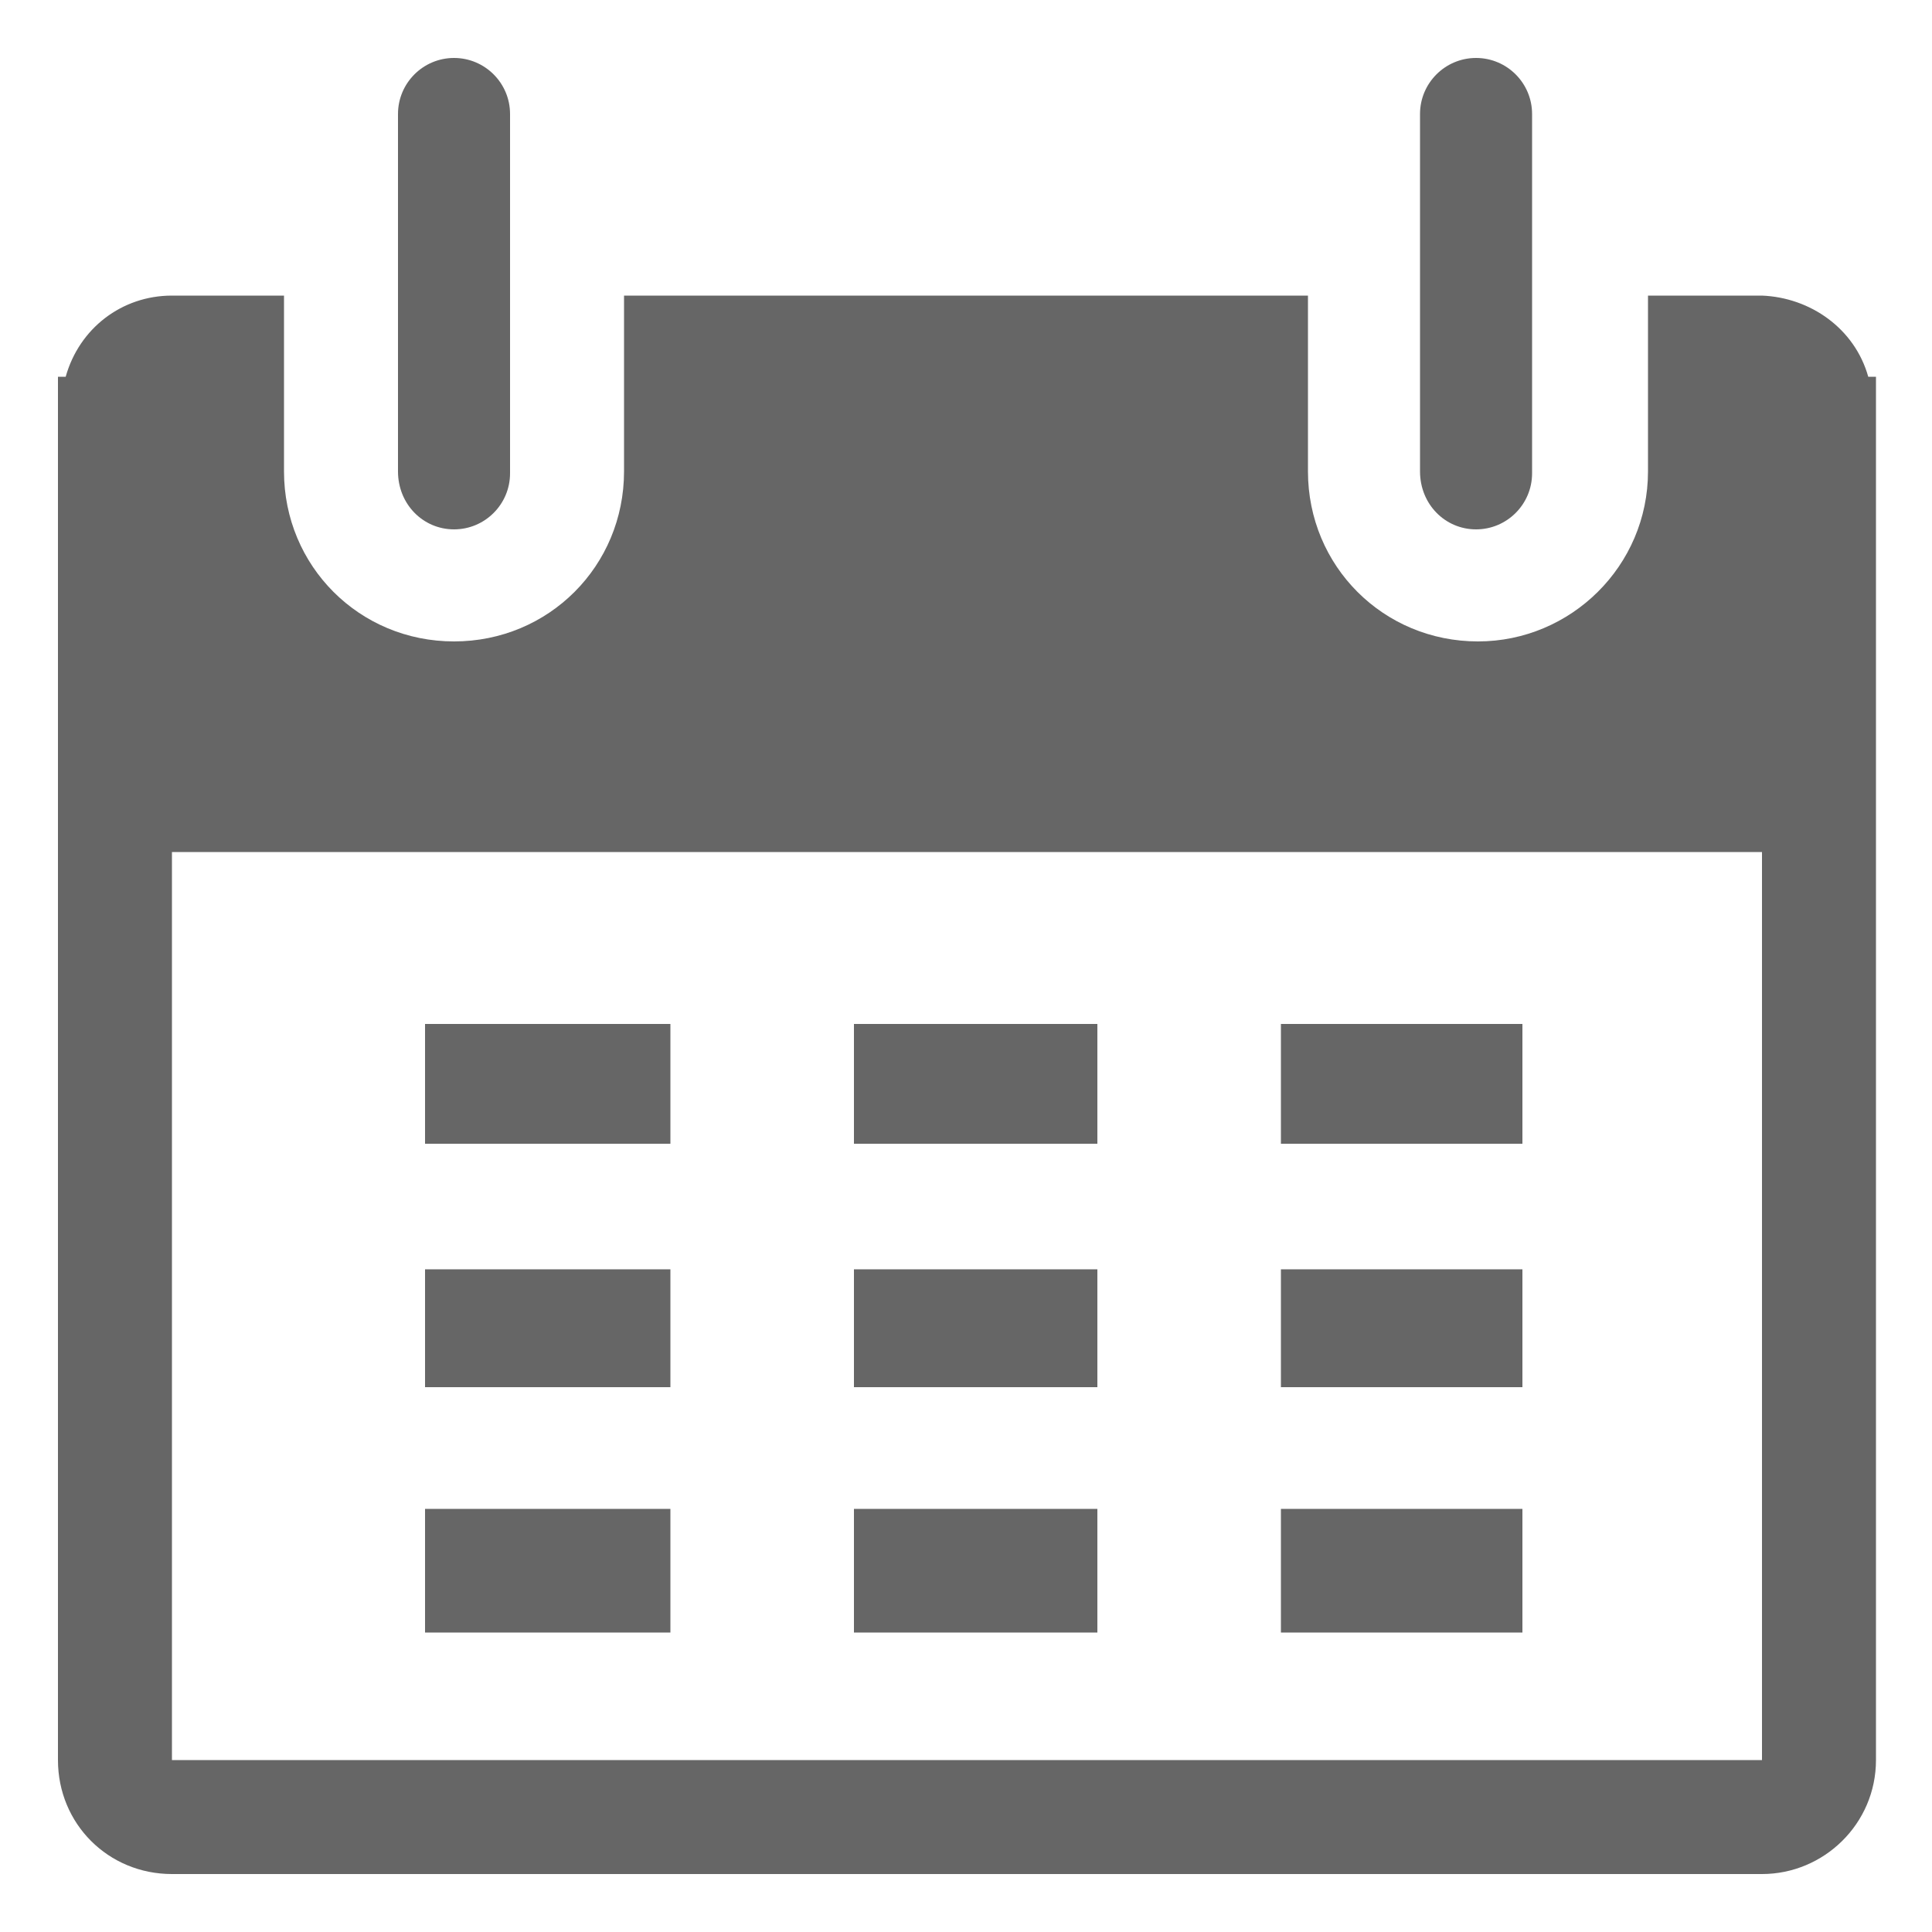
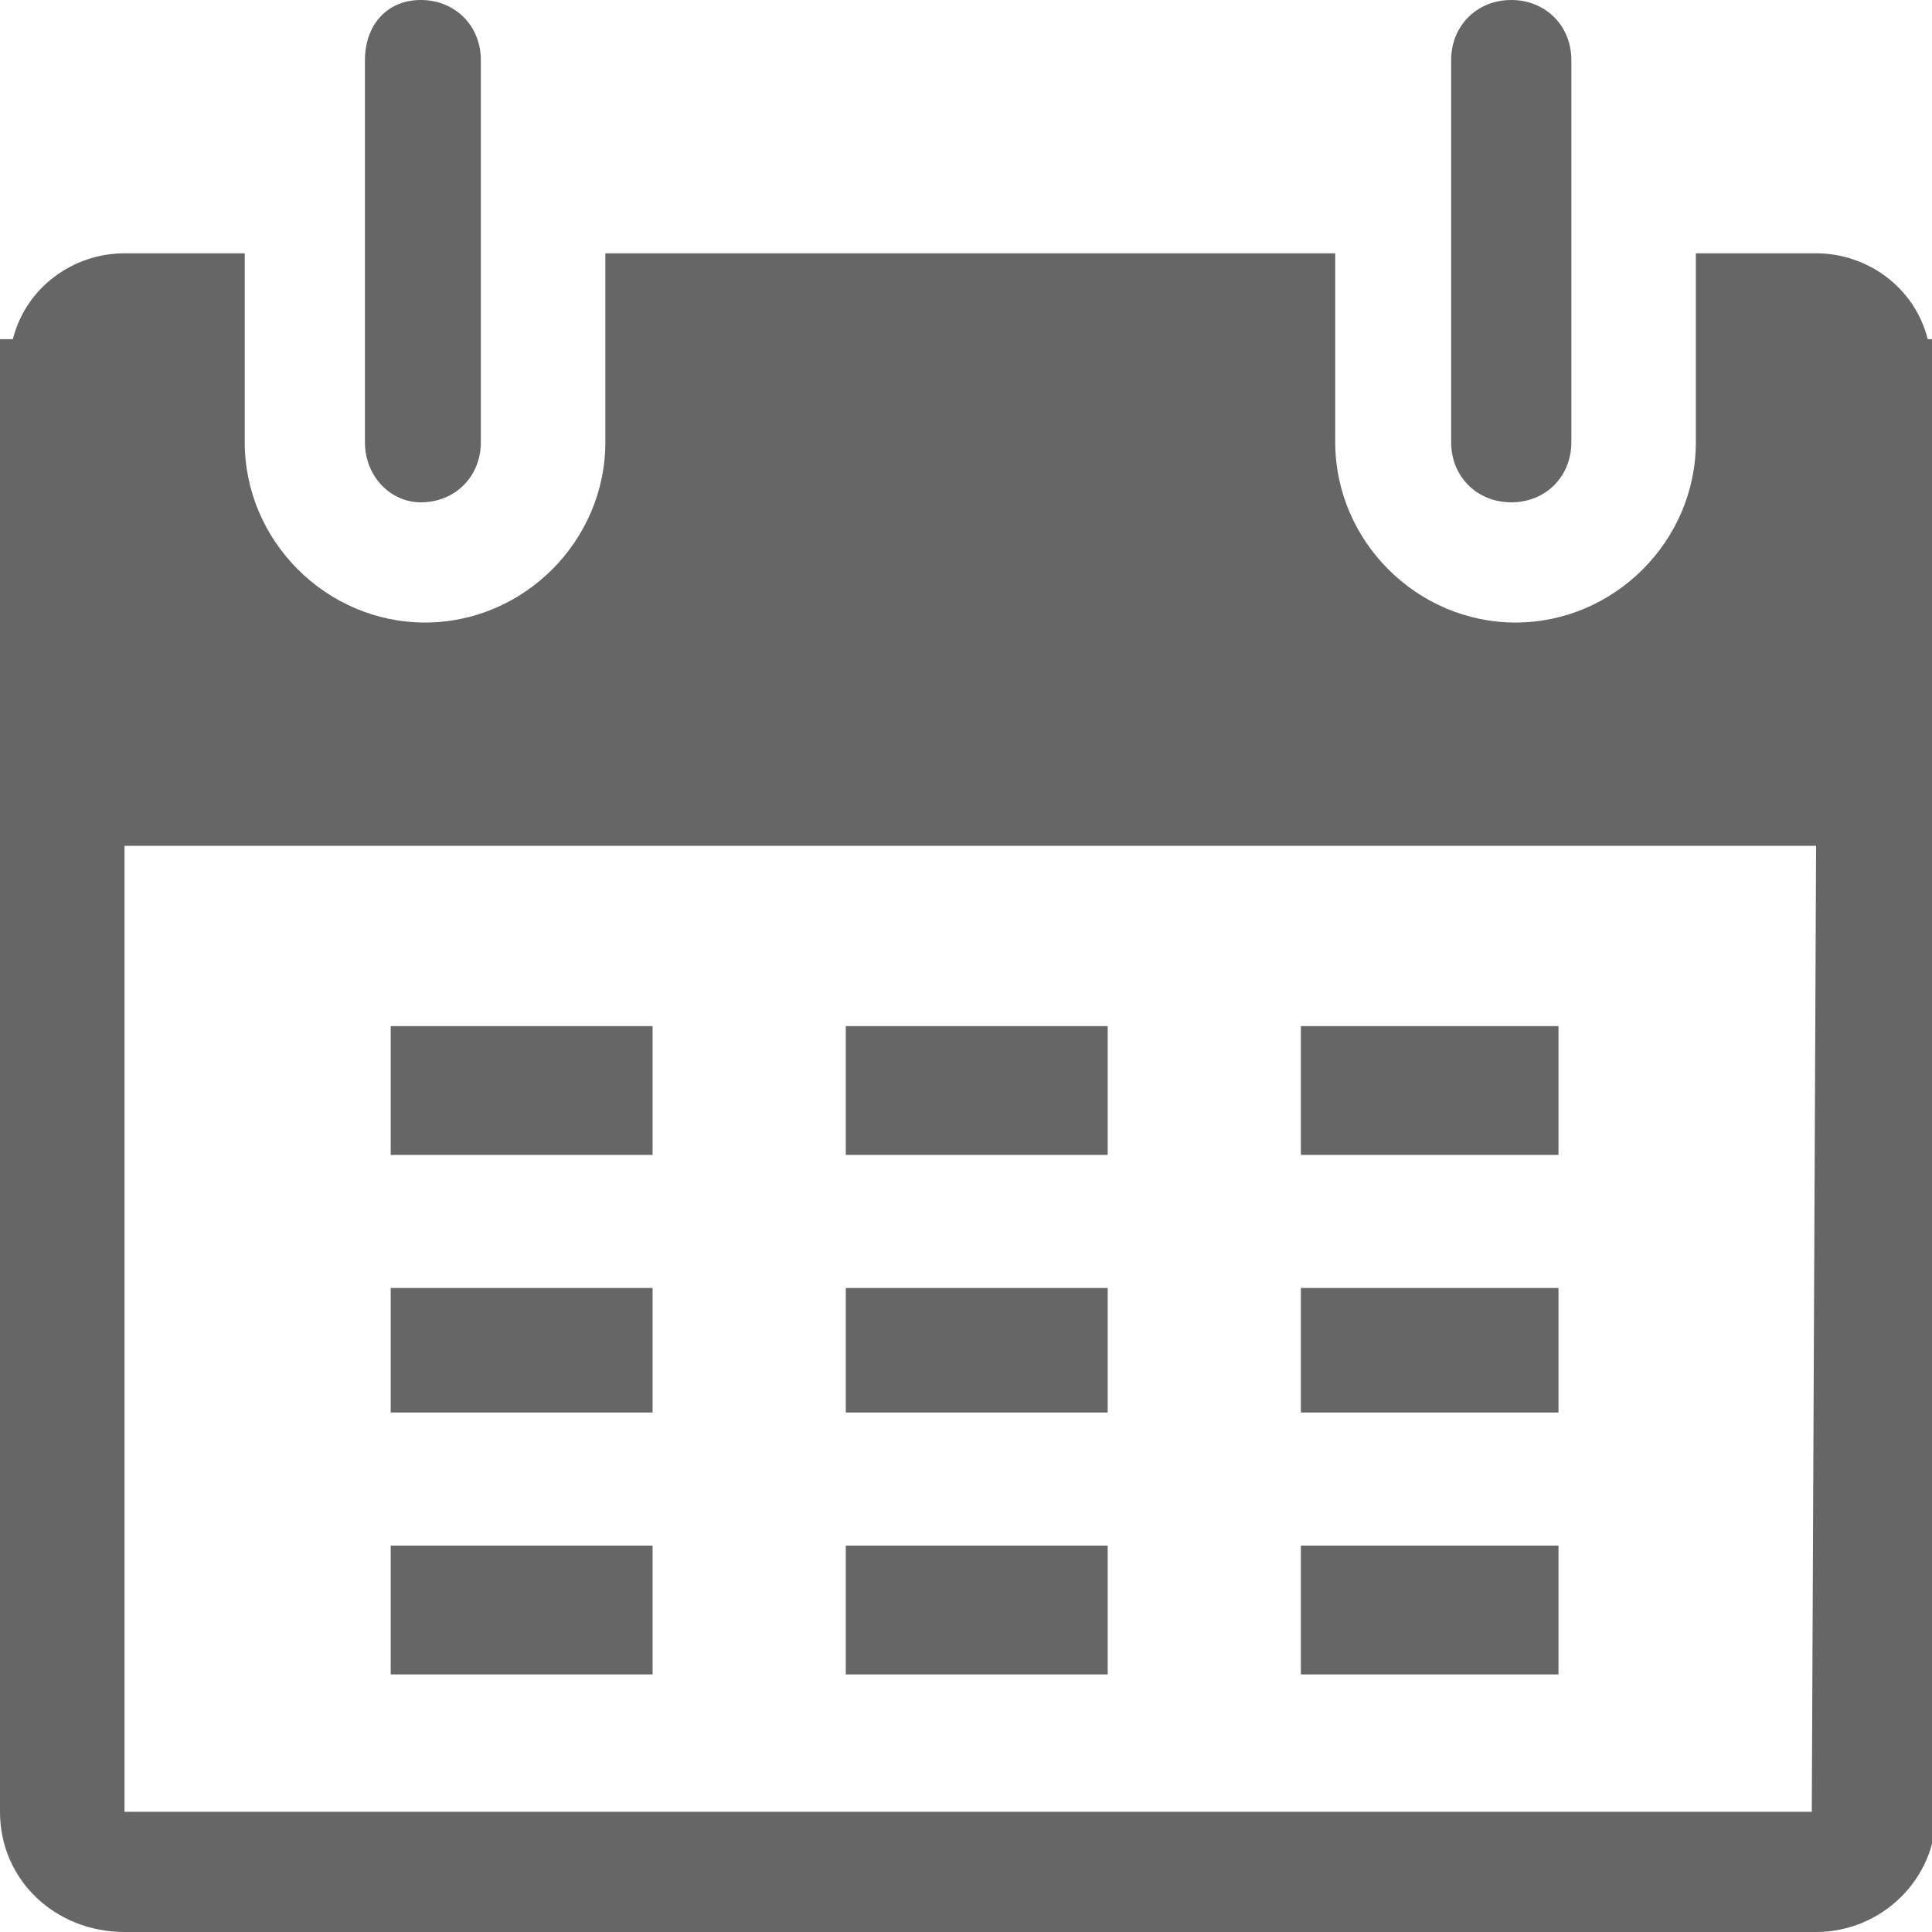
- <svg xmlns="http://www.w3.org/2000/svg" version="1.1" baseProfile="tiny" id="Layer_1" x="0px" y="0px" viewBox="0 0 100 100" xml:space="preserve">
-   <path fill="#666666" d="M96.7,19.5c-0.7-2.5-3-4.1-5.5-4.2h-5.9v9.1c0,4.9-4,8.8-8.8,8.8c-4.9,0-8.8-3.9-8.8-8.8v-9.1H32.3v9.1  c0,4.9-3.9,8.8-8.8,8.8s-8.8-3.9-8.8-8.8c0,0,0,0,0,0v-9.1H8.9c-2.6,0-4.8,1.7-5.5,4.2H3v71.6C3,94.4,5.6,97,8.9,97h82.3  c3.2,0,5.9-2.6,5.9-5.9V19.5H96.7z M91.1,91.1H8.9v-47h82.3V91.1z" />
-   <path fill="#666666" d="M23.5,27.4c1.6,0,2.9-1.3,2.9-2.9V5.9c0-1.6-1.3-2.9-2.9-2.9c-1.6,0-2.9,1.3-2.9,2.9c0,0,0,0,0,0v18.5  C20.6,26.1,21.9,27.4,23.5,27.4z" />
-   <path fill="#666666" d="M76.4,27.4c1.6,0,2.9-1.3,2.9-2.9V5.9c0-1.6-1.3-2.9-2.9-2.9s-2.9,1.3-2.9,2.9v18.5  C73.5,26.1,74.8,27.4,76.4,27.4z" />
-   <polygon fill="#666666" points="22,53 34.7,53 34.7,59.2 22,59.2 22,53 " />
-   <polygon fill="#666666" points="44.2,53 56.8,53 56.8,59.2 44.2,59.2 44.2,53 " />
-   <polygon fill="#666666" points="66.3,53 78.8,53 78.8,59.2 66.3,59.2 66.3,53 " />
-   <polygon fill="#666666" points="22,65.7 34.7,65.7 34.7,71.8 22,71.8 22,65.7 " />
-   <polygon fill="#666666" points="44.2,65.7 56.8,65.7 56.8,71.8 44.2,71.8 44.2,65.7 " />
-   <polygon fill="#666666" points="66.3,65.7 78.8,65.7 78.8,71.8 66.3,71.8 66.3,65.7 " />
-   <polygon fill="#666666" points="22,78.1 34.7,78.1 34.7,84.5 22,84.5 22,78.1 " />
-   <polygon fill="#666666" points="44.2,78.1 56.8,78.1 56.8,84.5 44.2,84.5 44.2,78.1 " />
-   <polygon fill="#666666" points="66.3,78.1 78.8,78.1 78.8,84.5 66.3,84.5 66.3,78.1 " />
+ <svg xmlns="http://www.w3.org/2000/svg" version="1.1" baseProfile="tiny" id="Layer_1" x="0px" y="0px" viewBox="0 0 45 45" xml:space="preserve">
+   <path fill="#666666" d="M44.9,7.9c-0.3-1.2-1.4-2-2.6-2h-2.8v4.4c0,2.3-1.9,4.2-4.2,4.2c-2.3,0-4.2-1.9-4.2-4.2V5.9H14.1v4.4  c0,2.3-1.9,4.2-4.2,4.2s-4.2-1.9-4.2-4.2l0,0V5.9H2.9c-1.2,0-2.3,0.8-2.6,2H0v34.3C0,43.8,1.3,45,2.9,45h39.4c1.5,0,2.8-1.2,2.8-2.8  V7.9H44.9z M42.2,42.2H2.9V19.7h39.4L42.2,42.2L42.2,42.2z" />
+   <path fill="#666666" d="M9.8,11.7c0.8,0,1.4-0.6,1.4-1.4V1.4c0-0.8-0.6-1.4-1.4-1.4S8.5,0.6,8.5,1.4l0,0v8.9  C8.5,11.1,9.1,11.7,9.8,11.7z" />
+   <path fill="#666666" d="M35.2,11.7c0.8,0,1.4-0.6,1.4-1.4V1.4c0-0.8-0.6-1.4-1.4-1.4s-1.4,0.6-1.4,1.4v8.9  C33.8,11.1,34.4,11.7,35.2,11.7z" />
+   <polygon fill="#666666" points="9.1,23.9 15.2,23.9 15.2,26.9 9.1,26.9 " />
+   <polygon fill="#666666" points="19.7,23.9 25.8,23.9 25.8,26.9 19.7,26.9 " />
+   <polygon fill="#666666" points="30.3,23.9 36.3,23.9 36.3,26.9 30.3,26.9 " />
+   <polygon fill="#666666" points="9.1,30 15.2,30 15.2,32.9 9.1,32.9 " />
+   <polygon fill="#666666" points="19.7,30 25.8,30 25.8,32.9 19.7,32.9 " />
+   <polygon fill="#666666" points="30.3,30 36.3,30 36.3,32.9 30.3,32.9 " />
+   <polygon fill="#666666" points="9.1,36 15.2,36 15.2,39 9.1,39 " />
+   <polygon fill="#666666" points="19.7,36 25.8,36 25.8,39 19.7,39 " />
+   <polygon fill="#666666" points="30.3,36 36.3,36 36.3,39 30.3,39 " />
</svg>
